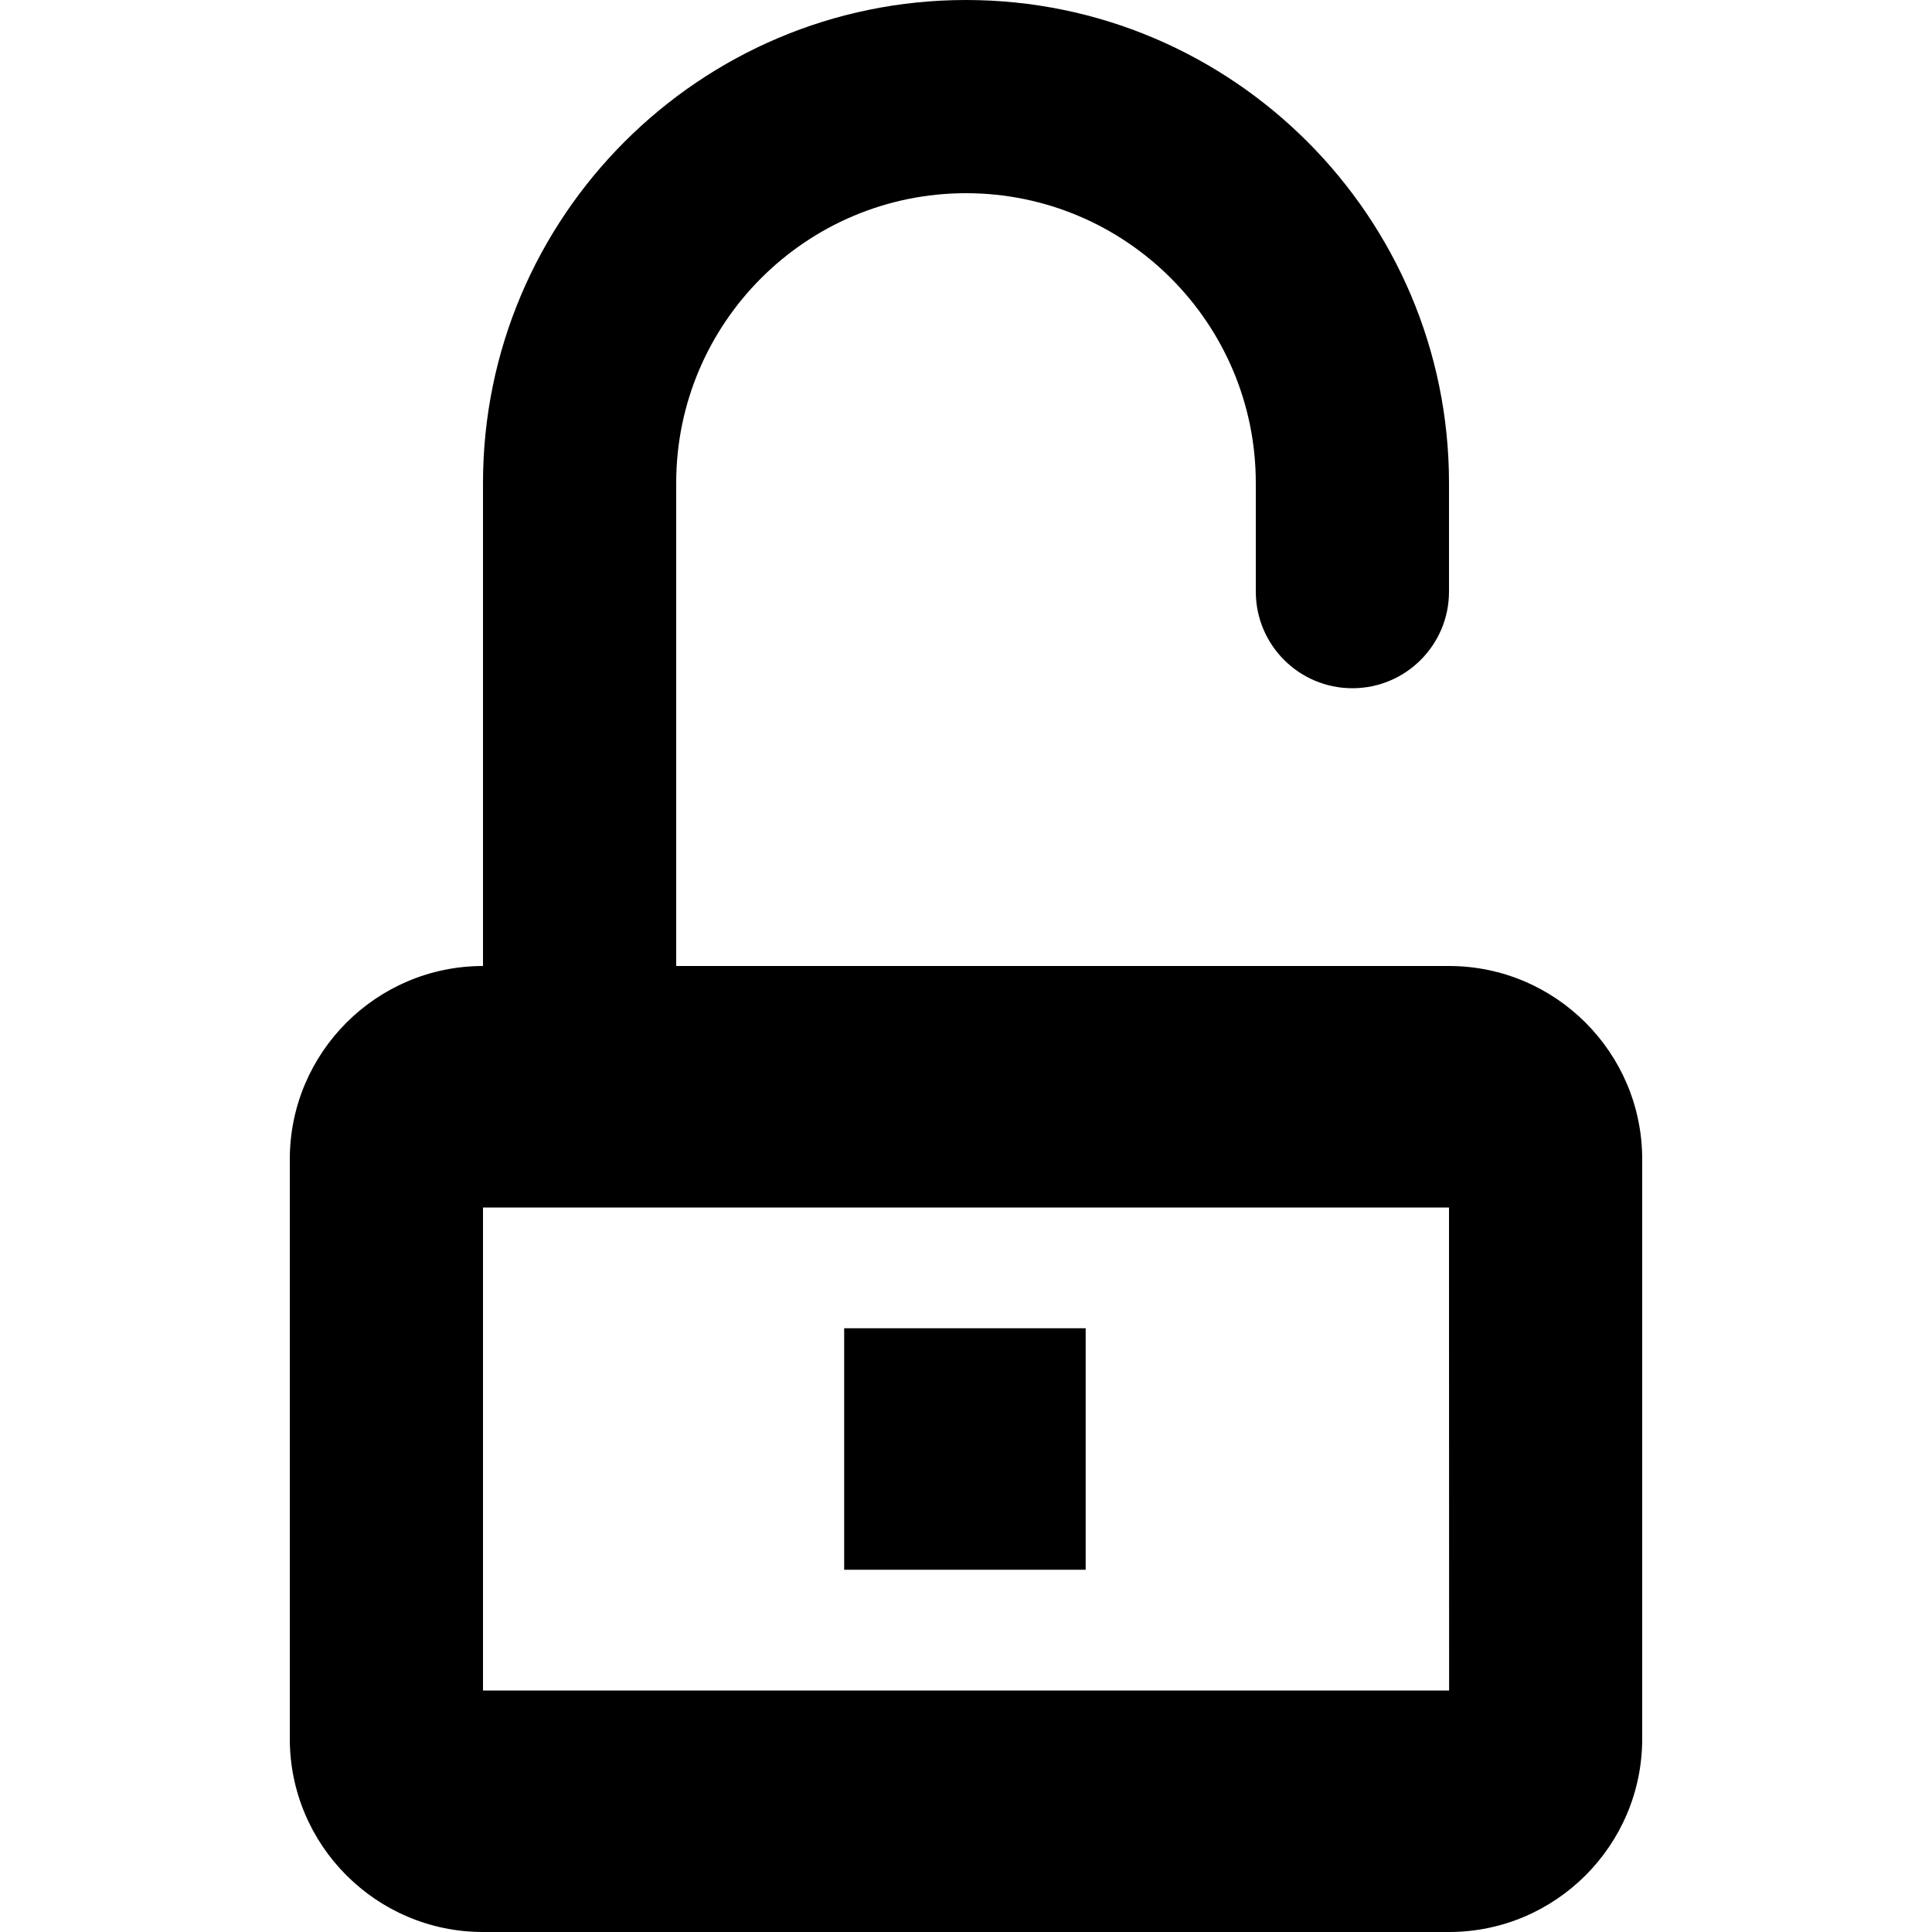
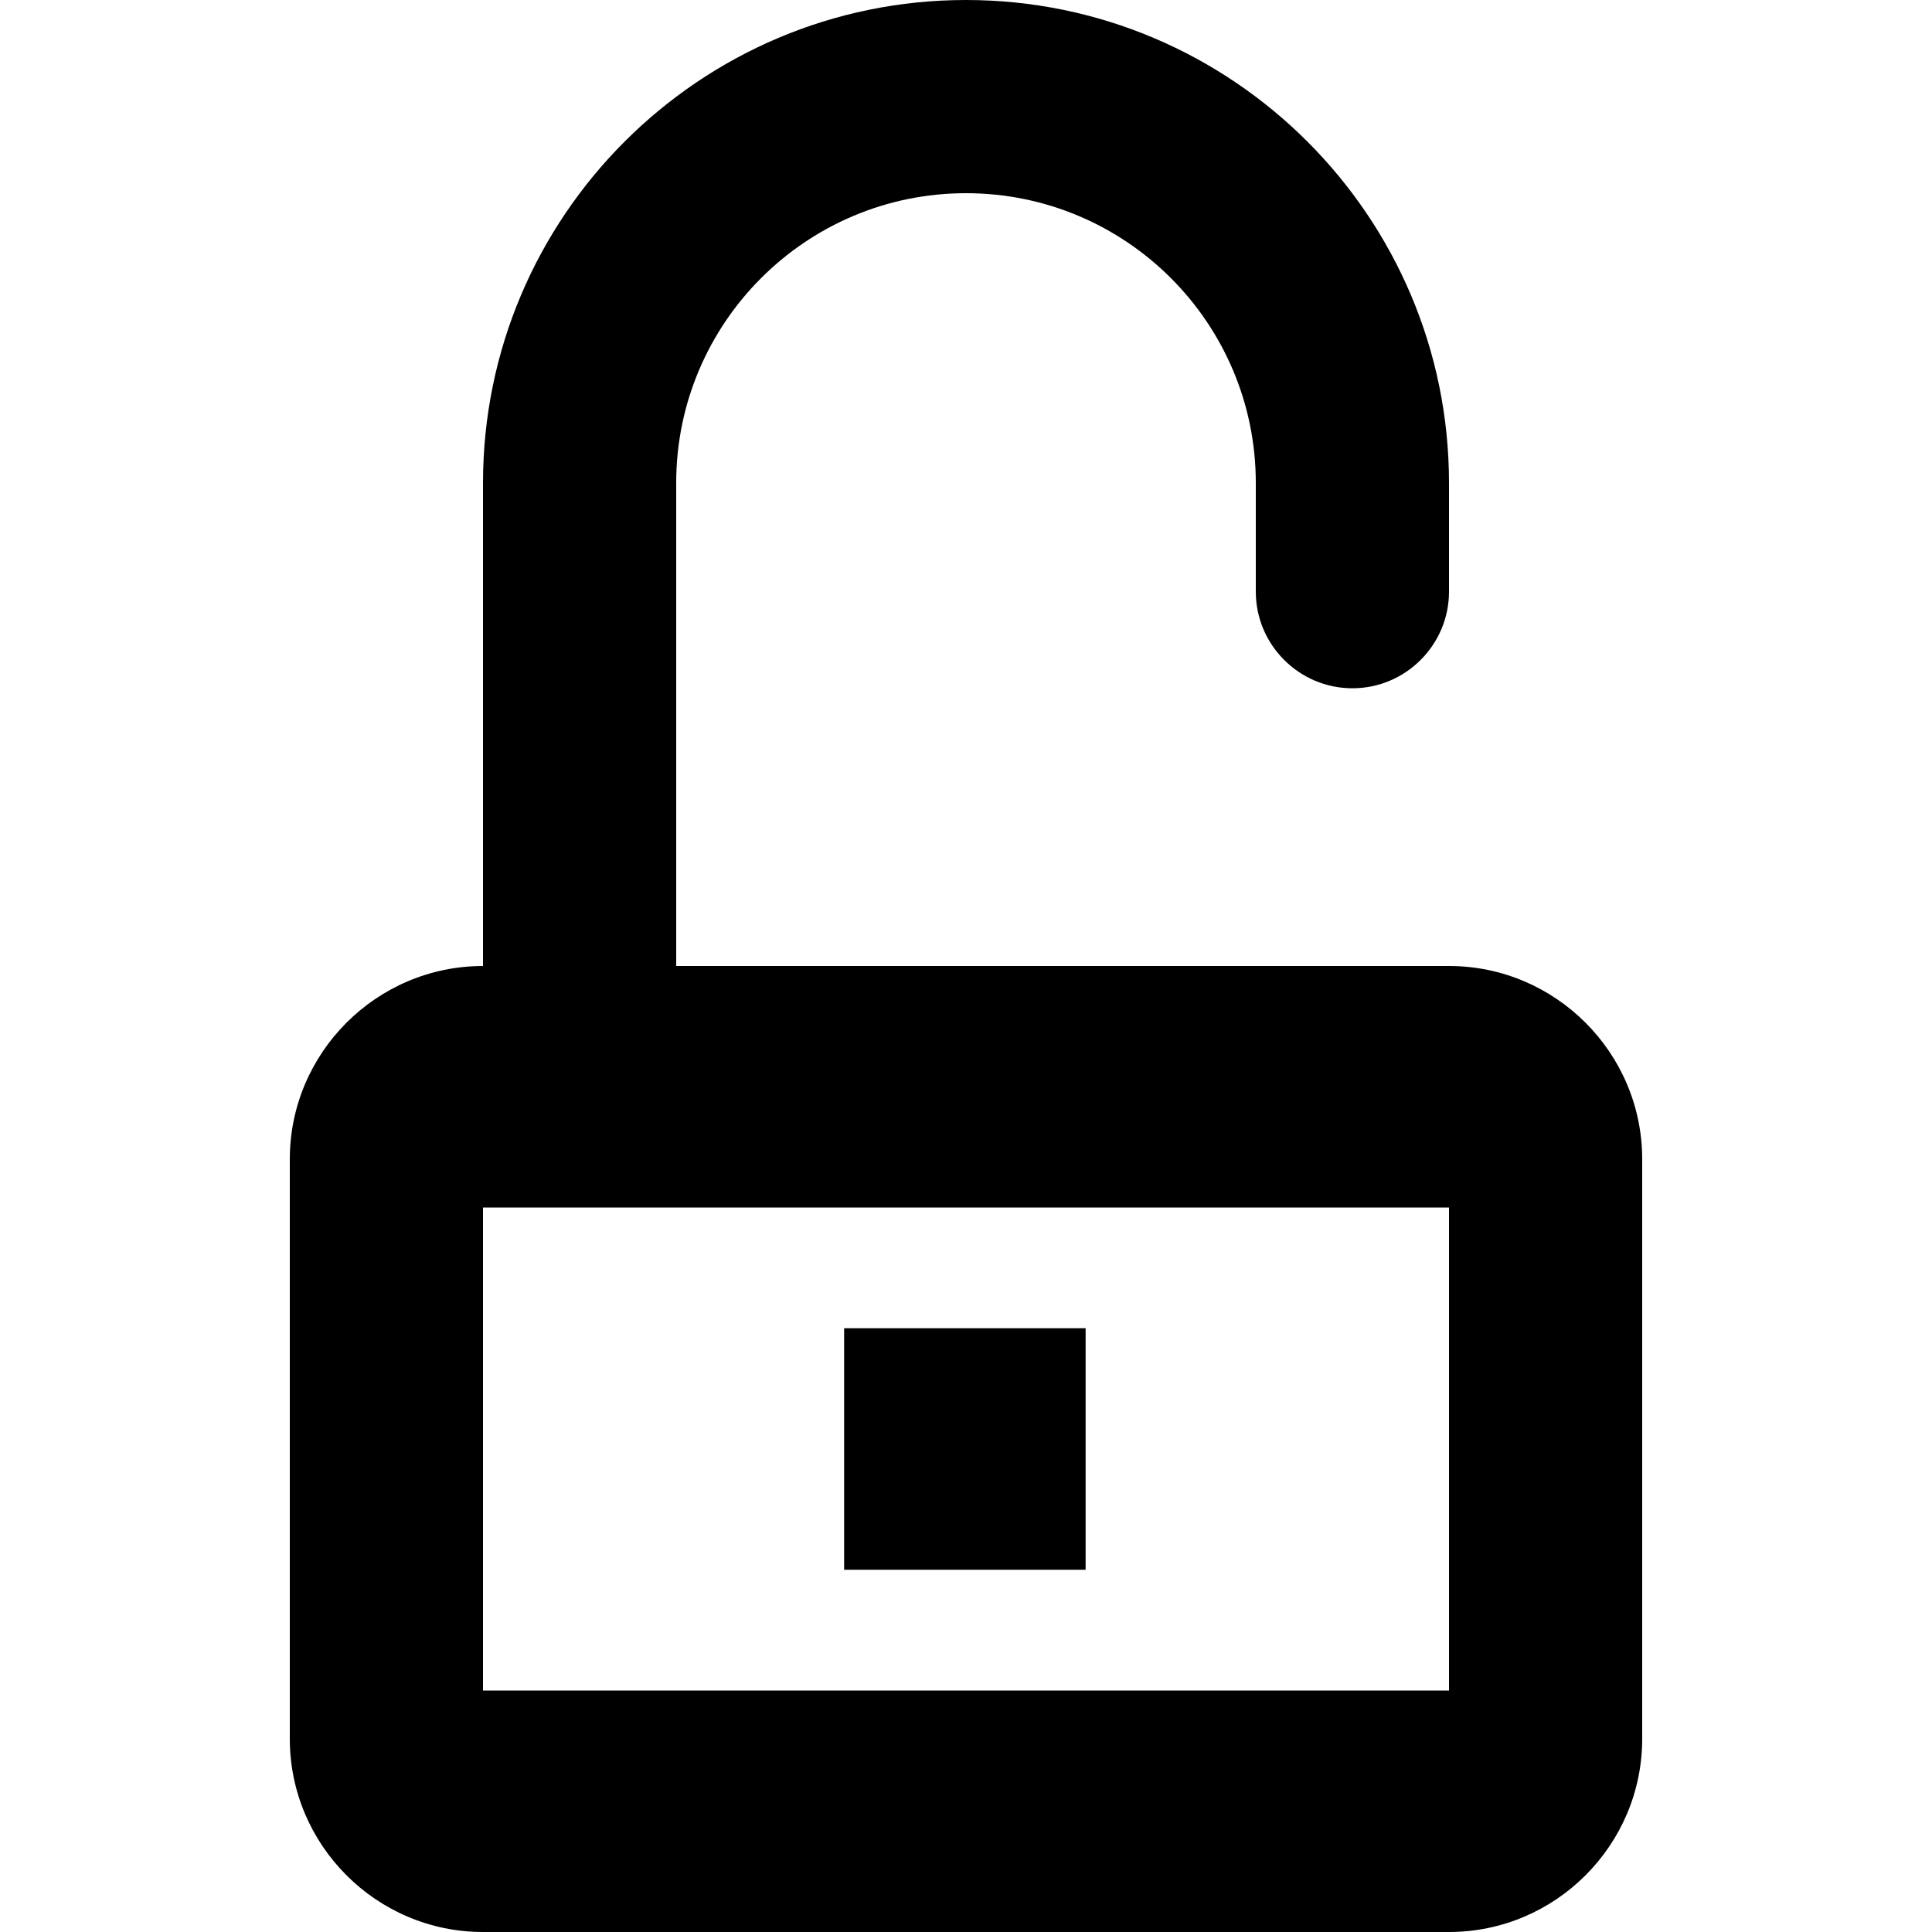
- <svg xmlns="http://www.w3.org/2000/svg" version="1.1" width="512" height="512" viewBox="0 0 512 512">
-   <path d="M223.714 352h64v64h-64v-64z" />
-   <path d="M384 256v0h0.002z" />
-   <path d="M384 256h-204.8v-128c0-42.364 34.436-76.8 76.8-76.8s76.8 34.436 76.8 76.8v28.789c0 14.131 11.469 25.6 25.6 25.6s25.6-11.469 25.6-25.6v-28.789c0-70.568-57.432-128-128-128s-128 57.432-128 128v128c-28.233 0-51.2 22.967-51.2 51.2v153.6c0 28.233 22.967 51.2 51.2 51.2h256c28.233 0 51.2-22.967 51.2-51.2v-153.6c0-28.233-22.967-51.2-51.2-51.2zM128 448v-128h256l0.029 128h-256.029z" />
+ <svg xmlns="http://www.w3.org/2000/svg" version="1.1" id="Layer_1" x="0px" y="0px" viewBox="0 0 512 512" style="enable-background:new 0 0 512 512;" xml:space="preserve">
+   <path class="lexicon-icon-body" fill="none" d="M384,256H179.2V128c0-42.4,34.4-76.8,76.8-76.8s76.8,34.4,76.8,76.8v28.8c0,14.1,11.5,25.6,25.6,25.6  s25.6-11.5,25.6-25.6V128C384,57.4,326.6,0,256,0S128,57.4,128,128v128c-28.2,0-51.2,23-51.2,51.2v153.6c0,28.2,23,51.2,51.2,51.2  h256c28.2,0,51.2-23,51.2-51.2V307.2C435.2,279,412.2,256,384,256L384,256z" />
+   <path class="lexicon-icon-outline" d="M384,256H179.2V128c0-42.4,34.4-76.8,76.8-76.8s76.8,34.4,76.8,76.8v28.8c0,14.1,11.5,25.6,25.6,25.6s25.6-11.5,25.6-25.6  V128C384,57.4,326.6,0,256,0S128,57.4,128,128v128c-28.2,0-51.2,23-51.2,51.2v153.6c0,28.2,23,51.2,51.2,51.2h256  c28.2,0,51.2-23,51.2-51.2V307.2C435.2,279,412.2,256,384,256L384,256z M128,448V320h256l0,128H128z" />
+   <path class="lexicon-icon-outline" d="M223.7,352h64v64h-64L223.7,352L223.7,352z" />
</svg>
